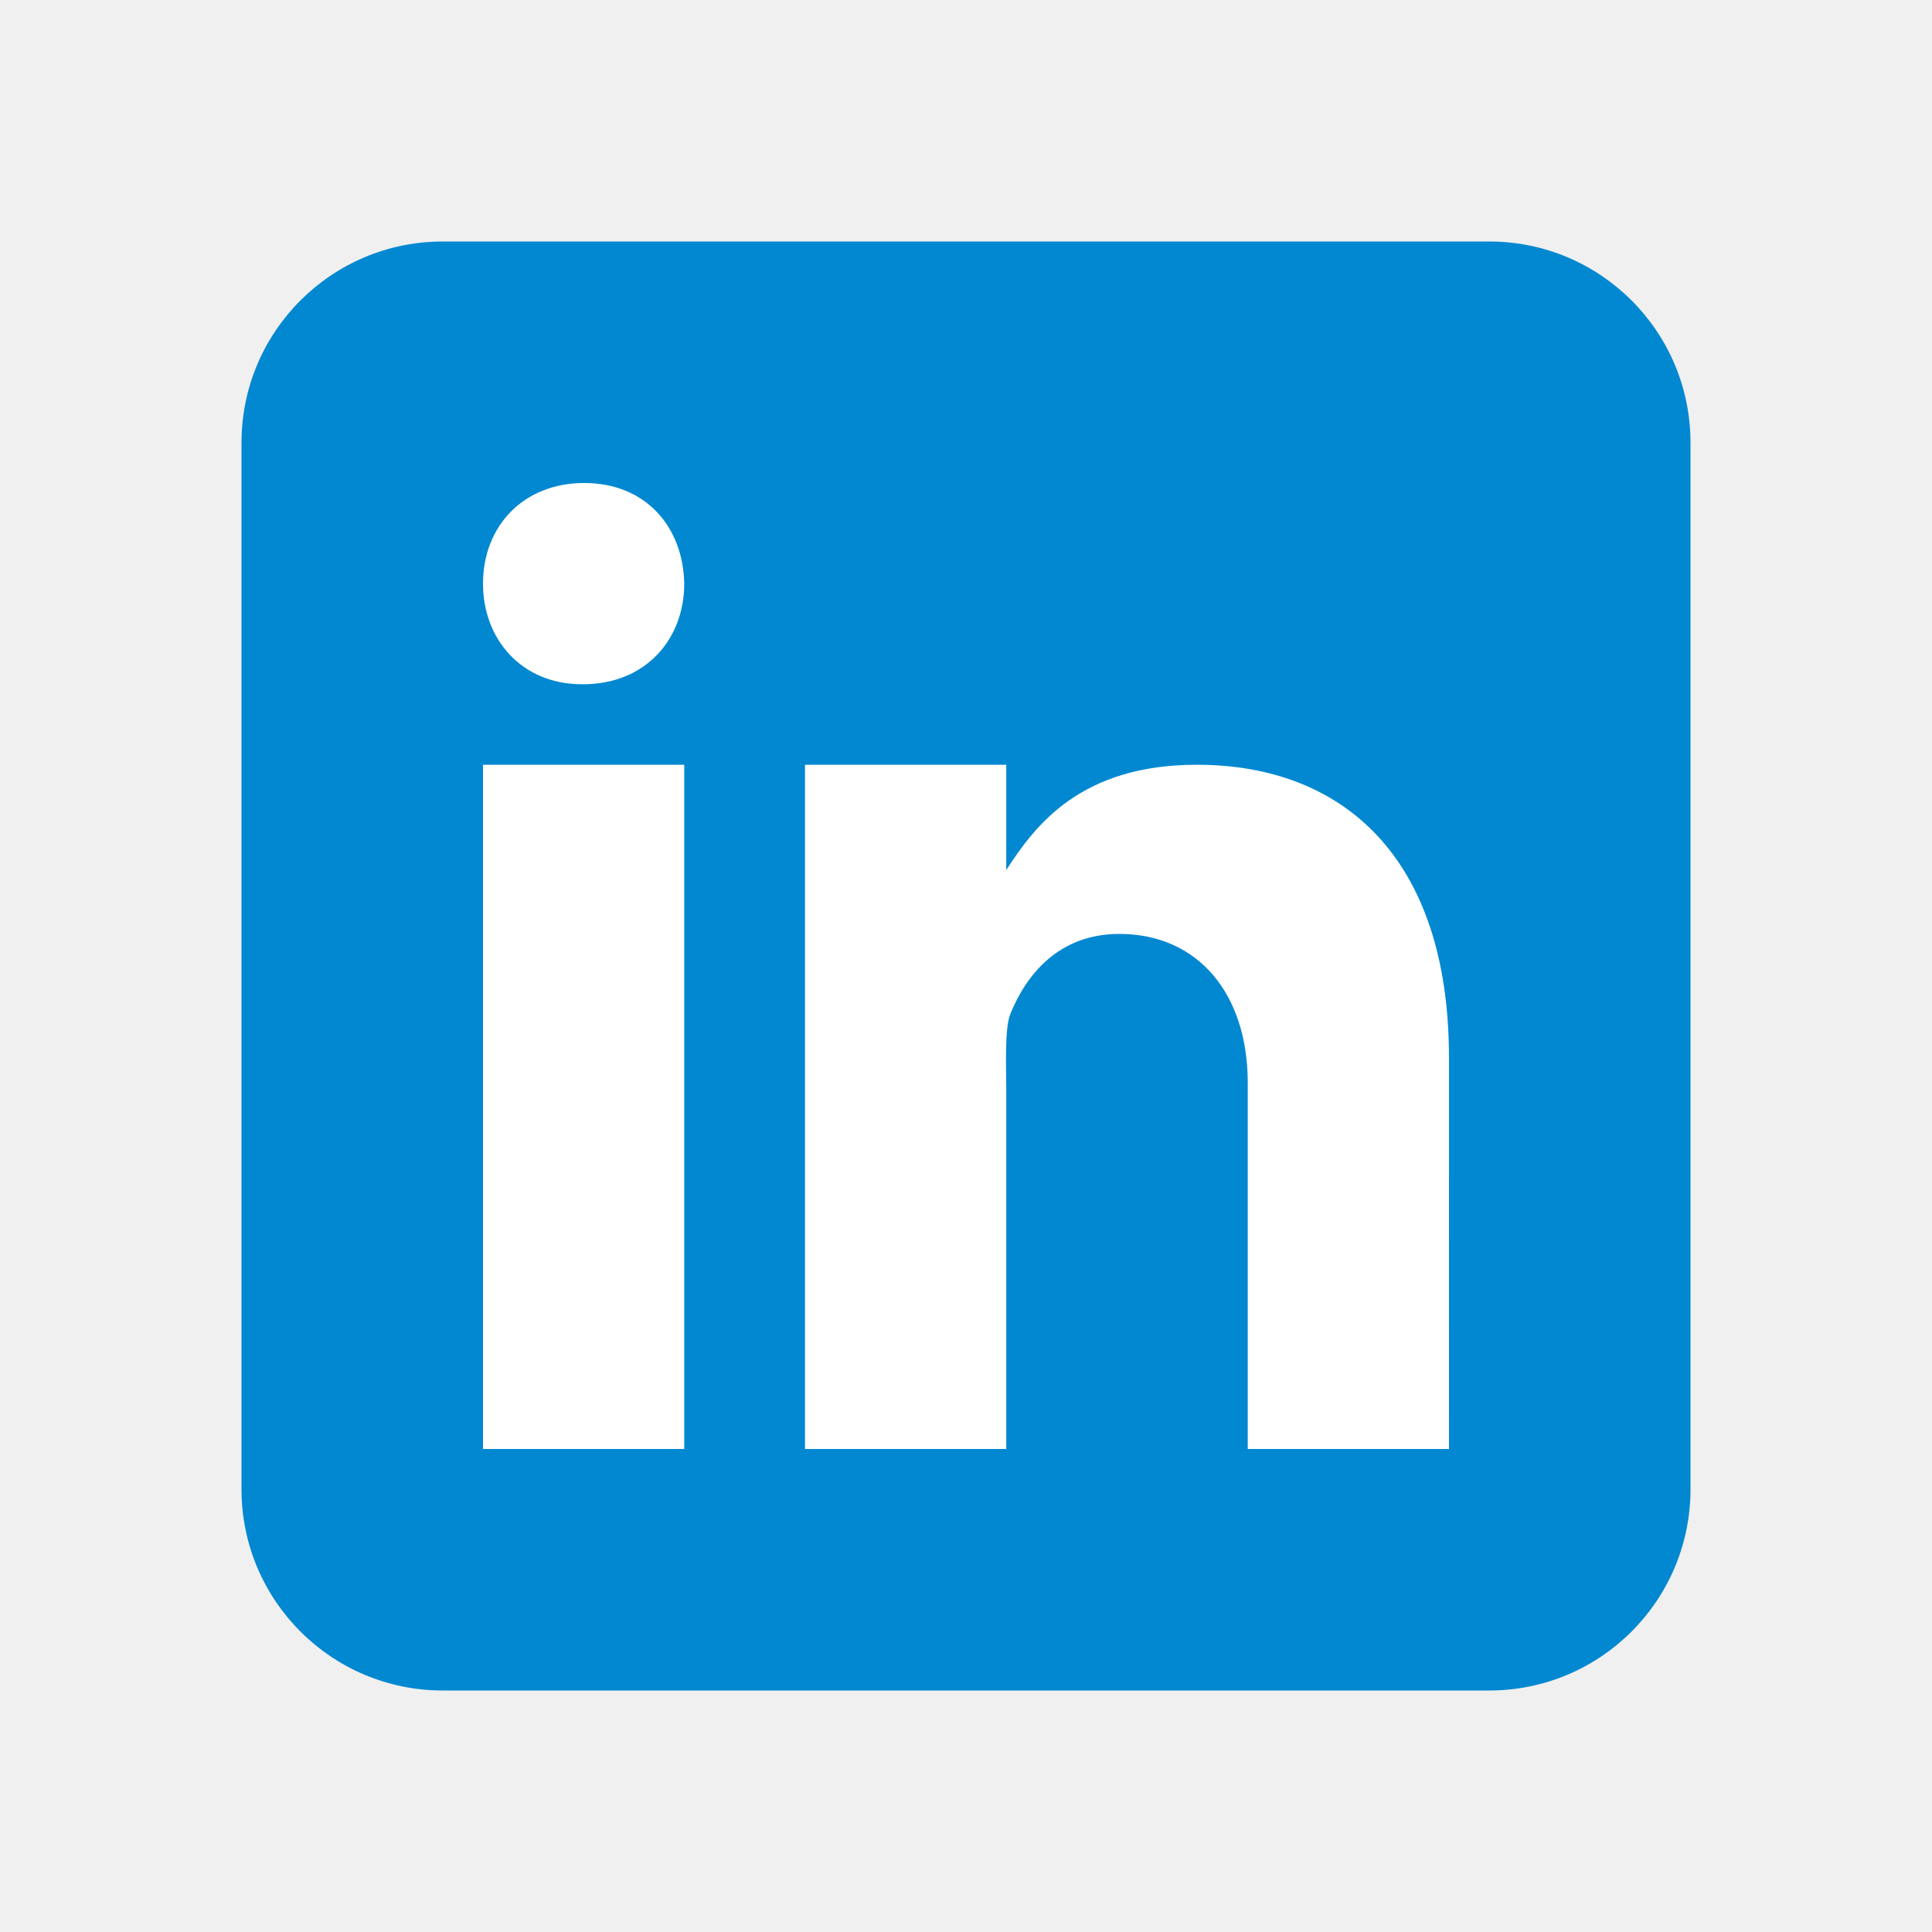
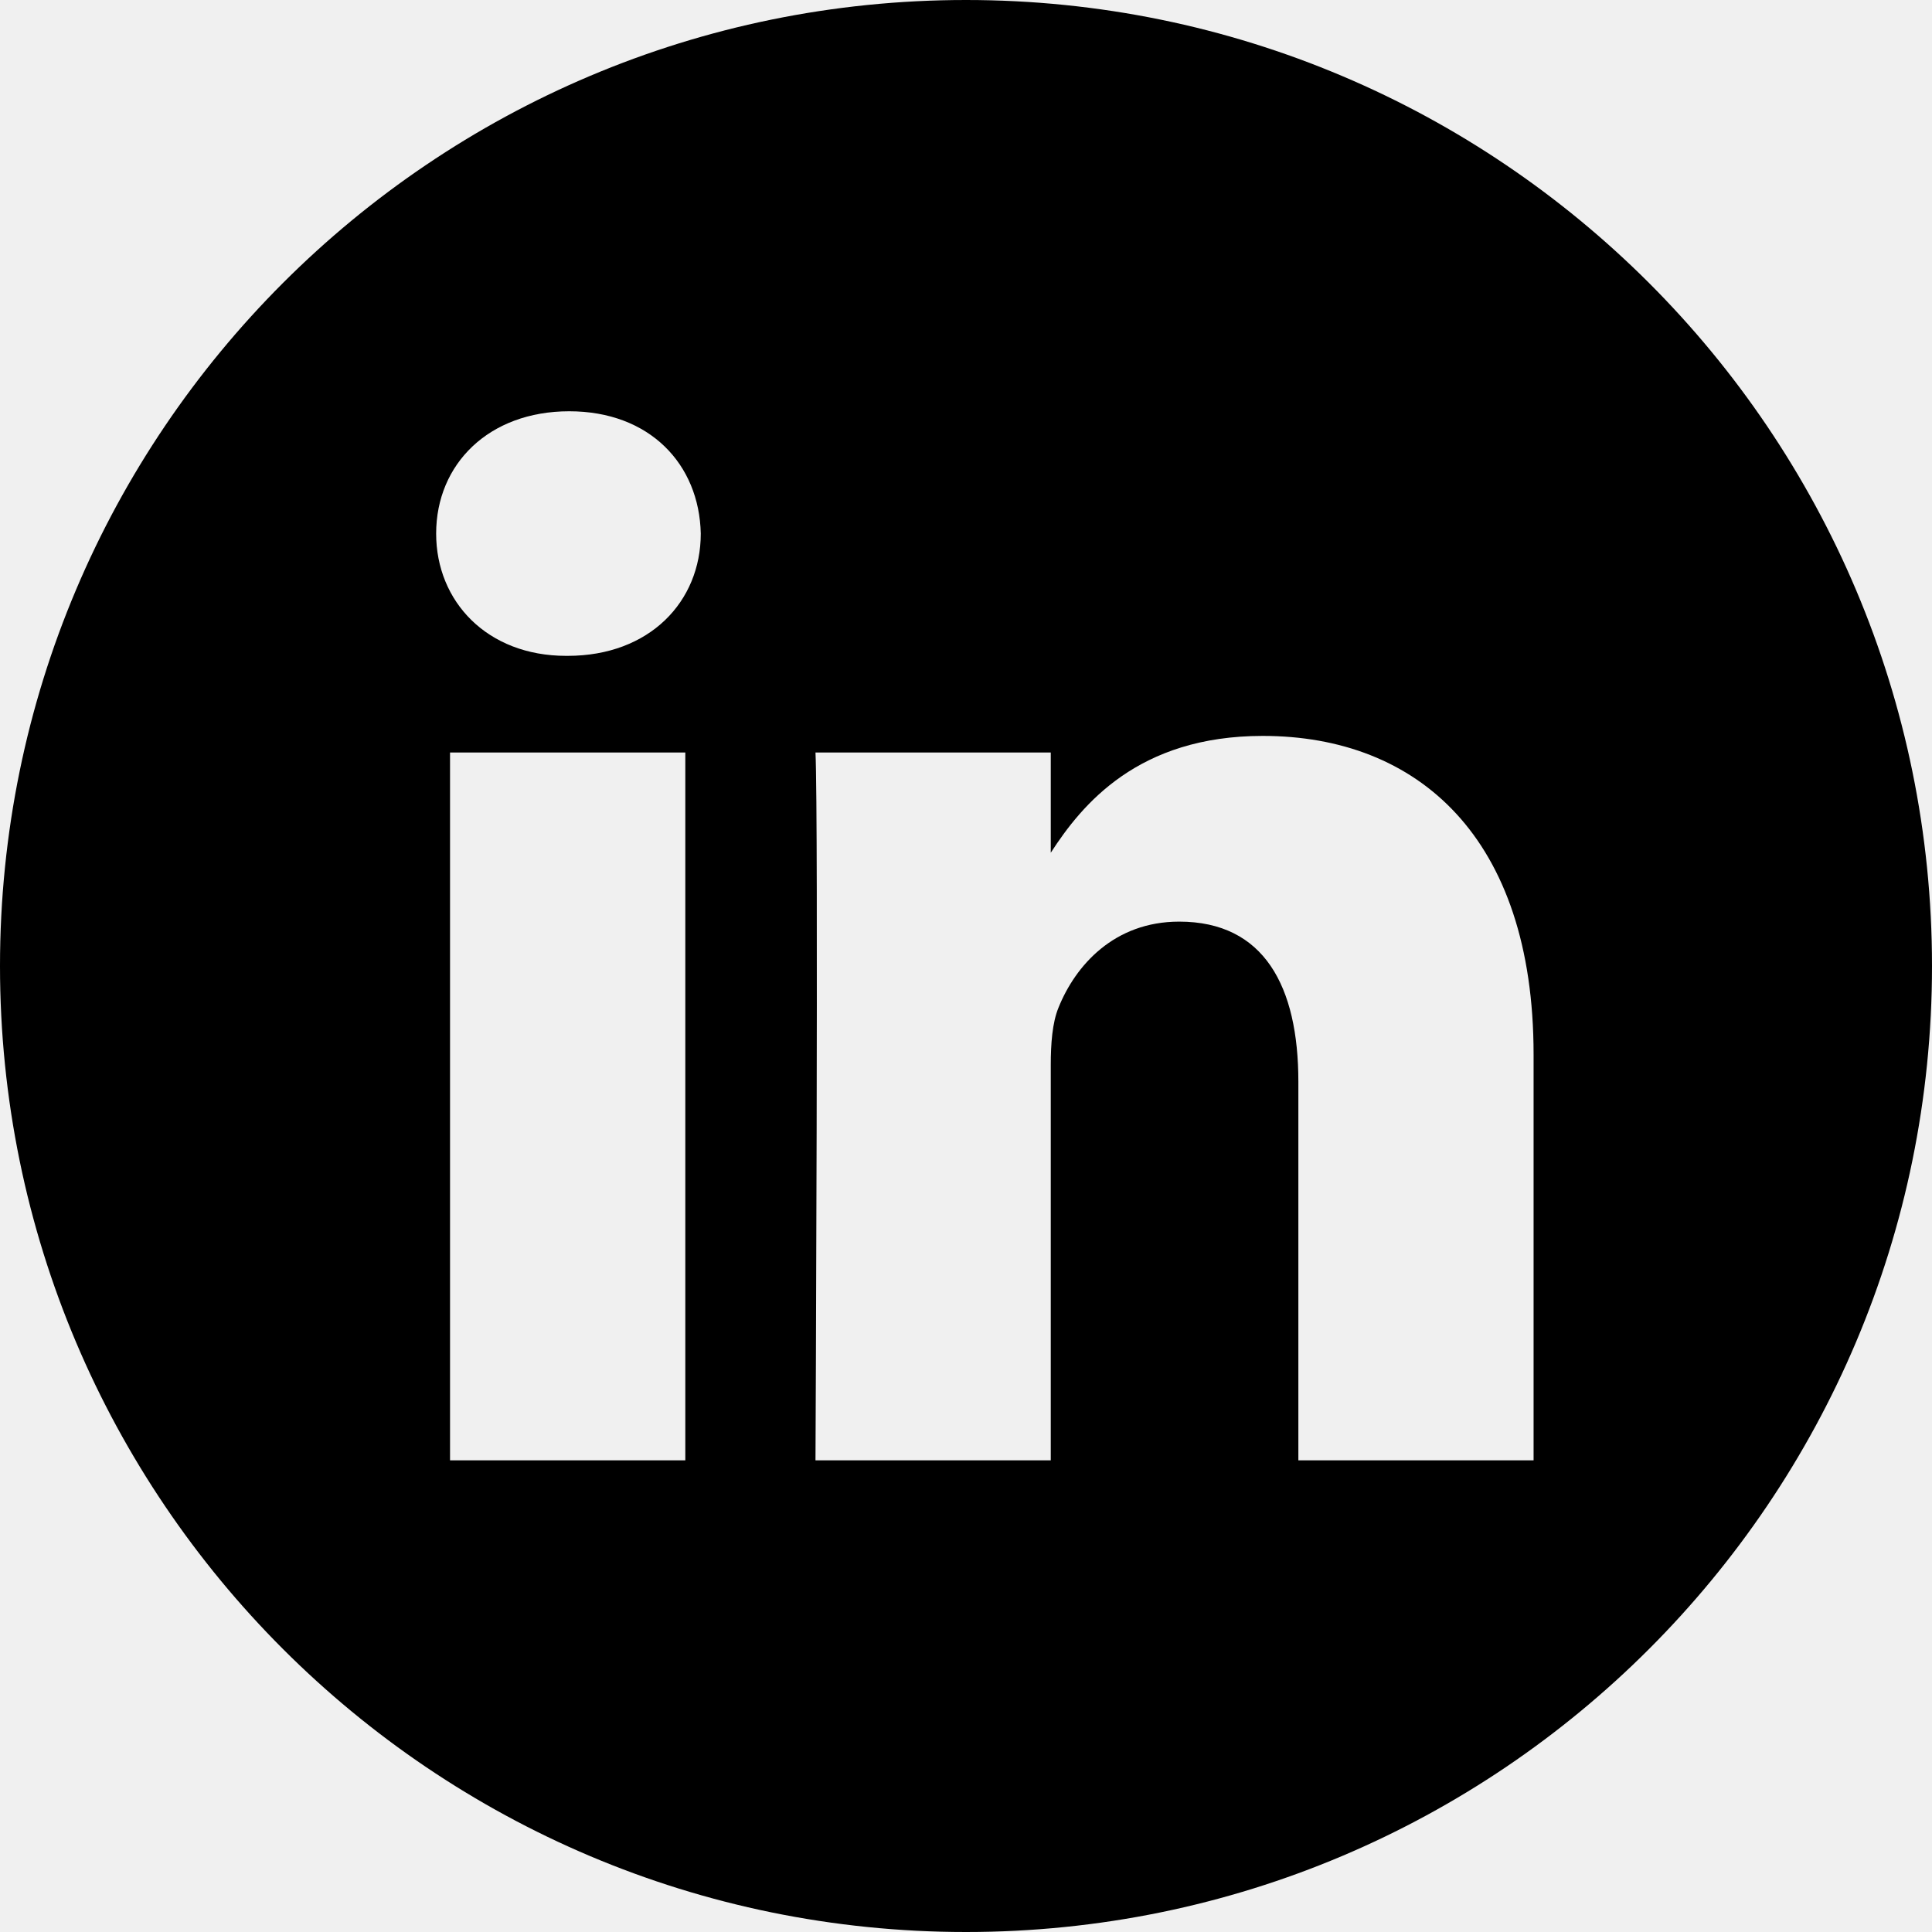
- <svg xmlns="http://www.w3.org/2000/svg" viewBox="0 0 48 48" width="48px" height="48px">
-   <path fill="#0288D1" d="M42,37c0,2.762-2.238,5-5,5H11c-2.761,0-5-2.238-5-5V11c0-2.762,2.239-5,5-5h26c2.762,0,5,2.238,5,5V37z" />
-   <path fill="#FFF" d="M12 19H17V36H12zM14.485 17h-.028C12.965 17 12 15.888 12 14.499 12 13.08 12.995 12 14.514 12c1.521 0 2.458 1.08 2.486 2.499C17 15.887 16.035 17 14.485 17zM36 36h-5v-9.099c0-2.198-1.225-3.698-3.192-3.698-1.501 0-2.313 1.012-2.707 1.99C24.957 25.543 25 26.511 25 27v9h-5V19h5v2.616C25.721 20.5 26.85 19 29.738 19c3.578 0 6.261 2.25 6.261 7.274L36 36 36 36z" />
+ <svg xmlns="http://www.w3.org/2000/svg" width="32px" height="32px" viewBox="0 0 32 32" version="1.1">
+   <g id="Page-1" stroke="none" stroke-width="1" fill="none" fill-rule="evenodd">
+     <g id="Landing-Page-" transform="translate(-209, -4860)" fill="#000000" fill-rule="nonzero">
+       <g id="Group-13" transform="translate(-216, 4616)">
+         <g id="linkedin-(1)" transform="translate(425, 244)">
+           <path d="M16,0 C7.165,0 0,7.165 0,16 C0,24.835 7.165,32 16,32 C24.835,32 32,24.835 32,16 C32,7.165 24.835,0 16,0 Z M11.351,24.188 L7.454,24.188 L7.454,12.464 L11.351,12.464 L11.351,24.188 Z M9.402,10.863 L9.377,10.863 C8.069,10.863 7.224,9.963 7.224,8.838 C7.224,7.688 8.095,6.812 9.428,6.812 C10.761,6.812 11.582,7.688 11.607,8.838 C11.607,9.963 10.761,10.863 9.402,10.863 Z M25.401,24.188 L21.505,24.188 L21.505,17.916 C21.505,16.34 20.941,15.265 19.531,15.265 C18.455,15.265 17.813,15.99 17.532,16.69 C17.429,16.94 17.404,17.29 17.404,17.641 L17.404,24.188 L13.507,24.188 C13.507,24.188 13.558,13.564 13.507,12.464 L17.404,12.464 L17.404,14.124 C17.921,13.325 18.848,12.189 20.915,12.189 C23.479,12.189 25.401,13.865 25.401,17.465 L25.401,24.188 Z" id="Shape" />
+         </g>
+       </g>
+     </g>
+   </g>
</svg>
